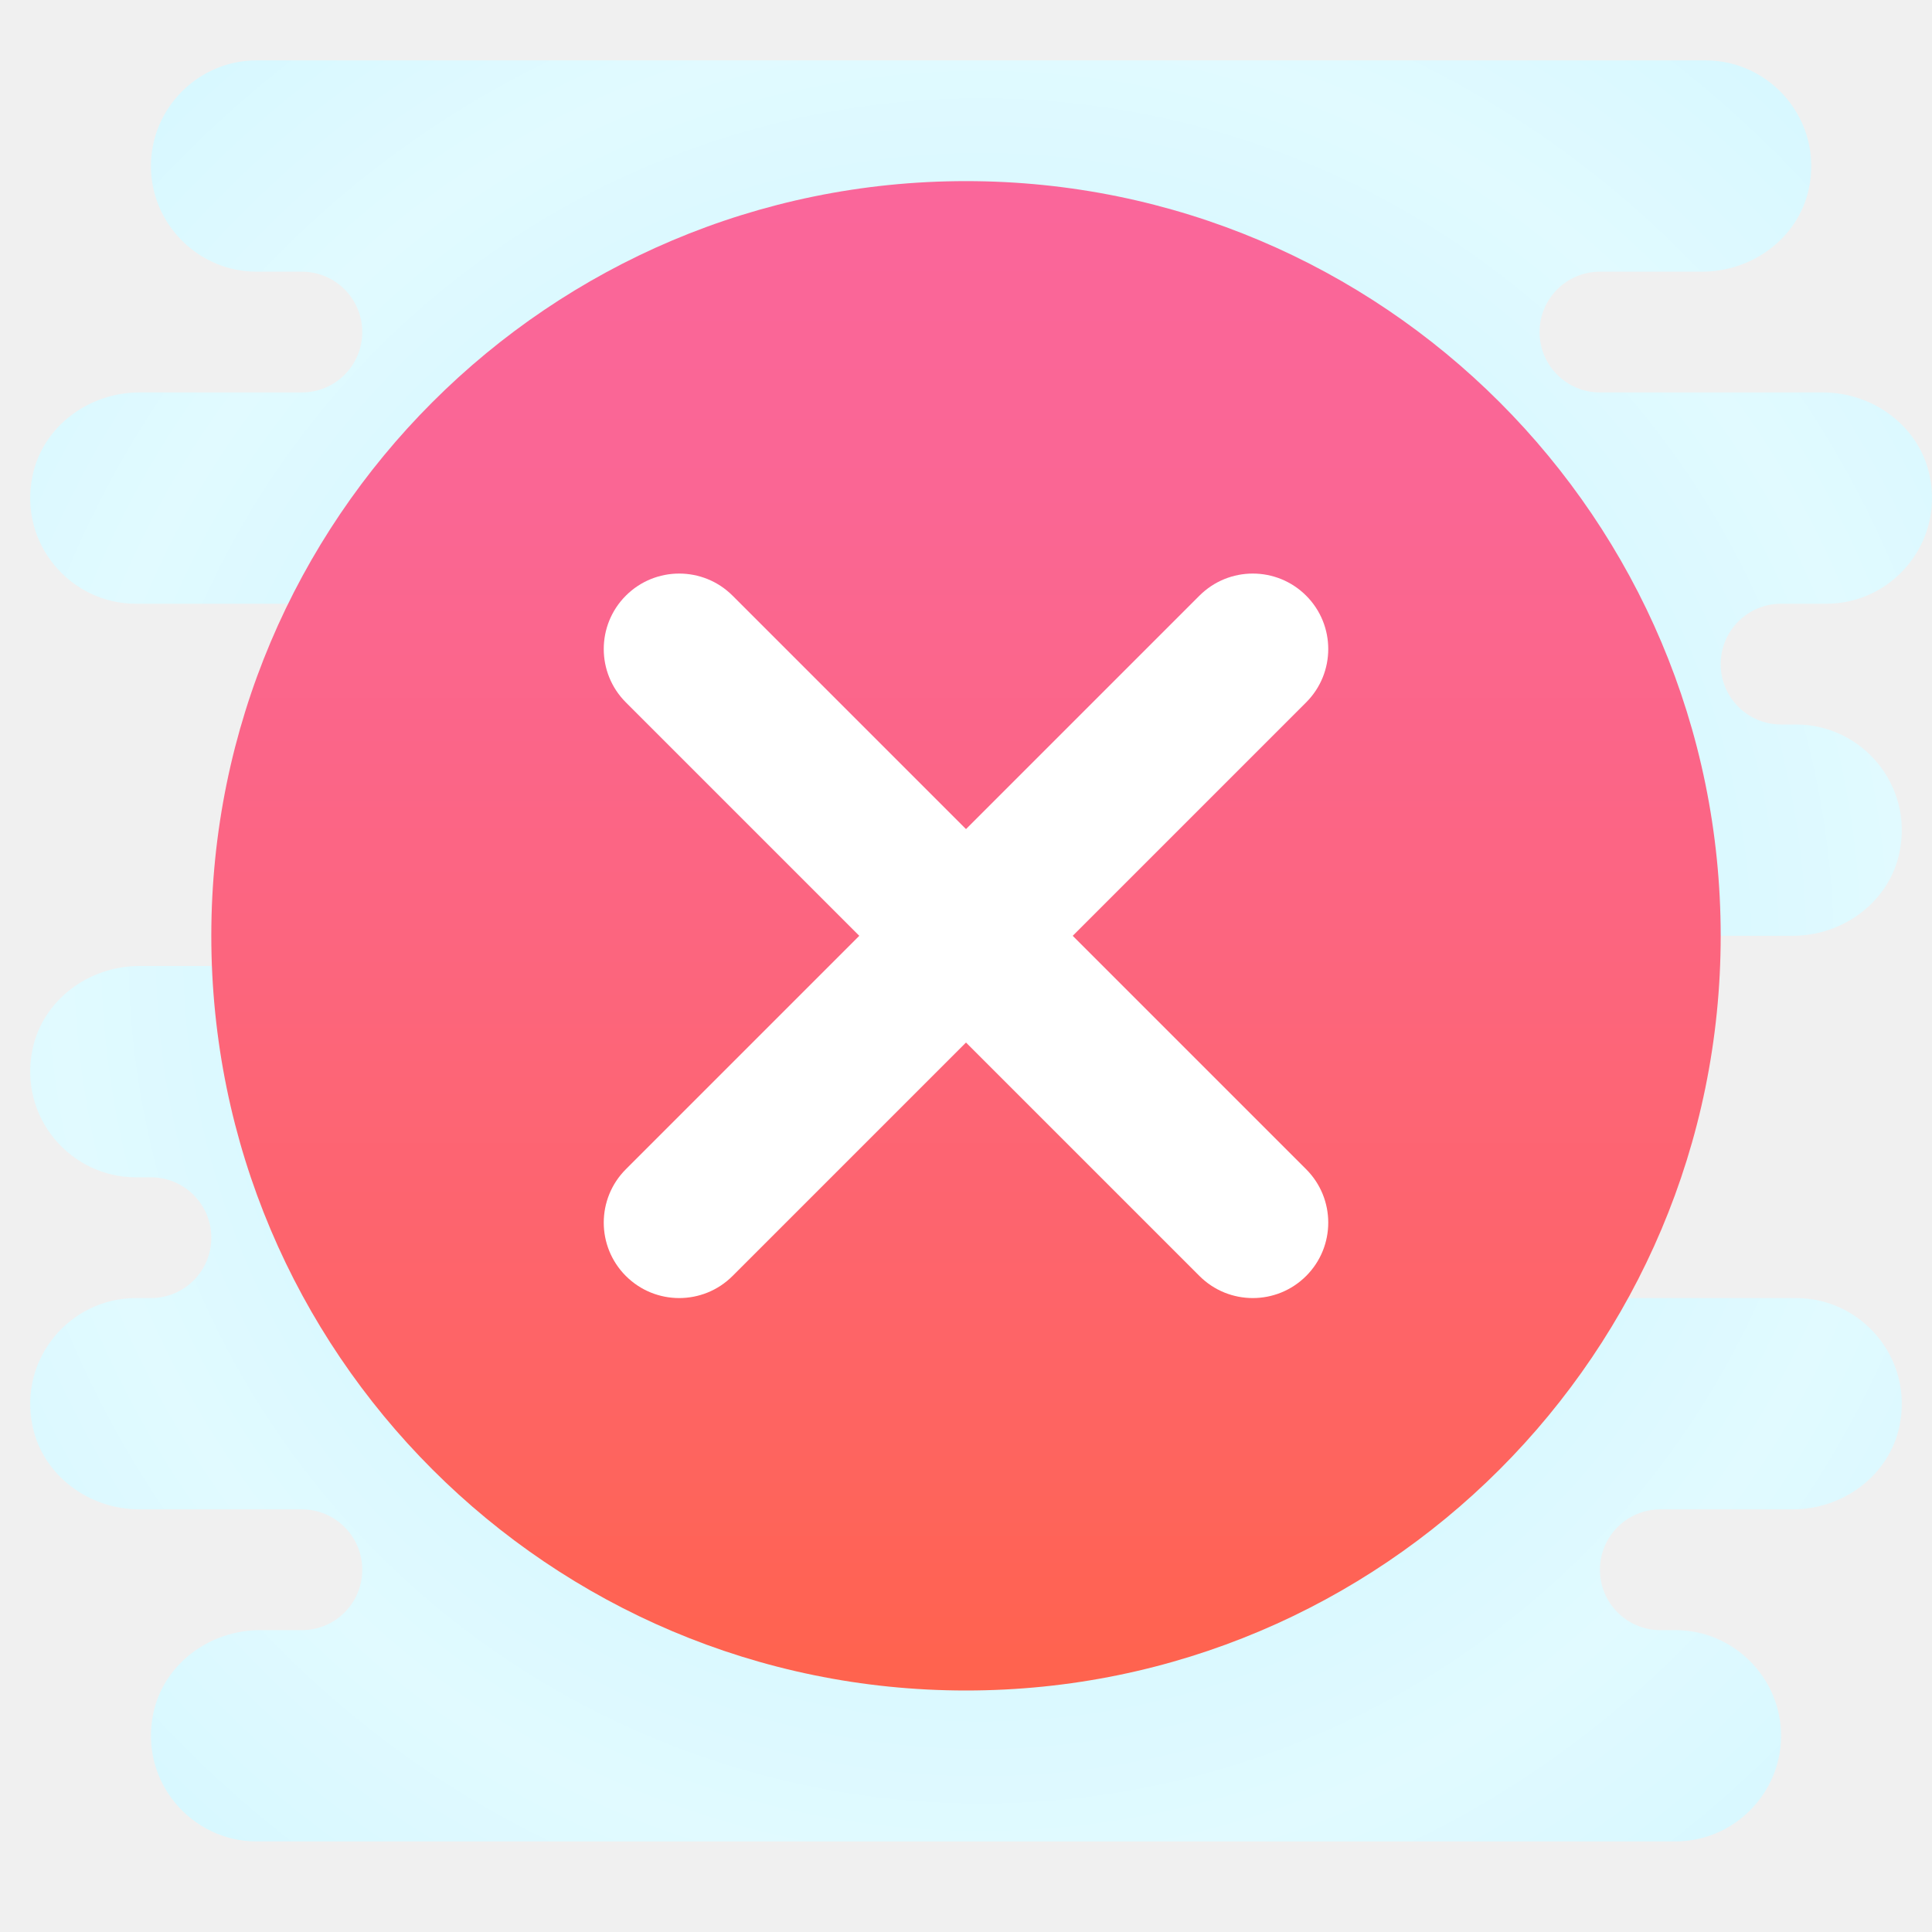
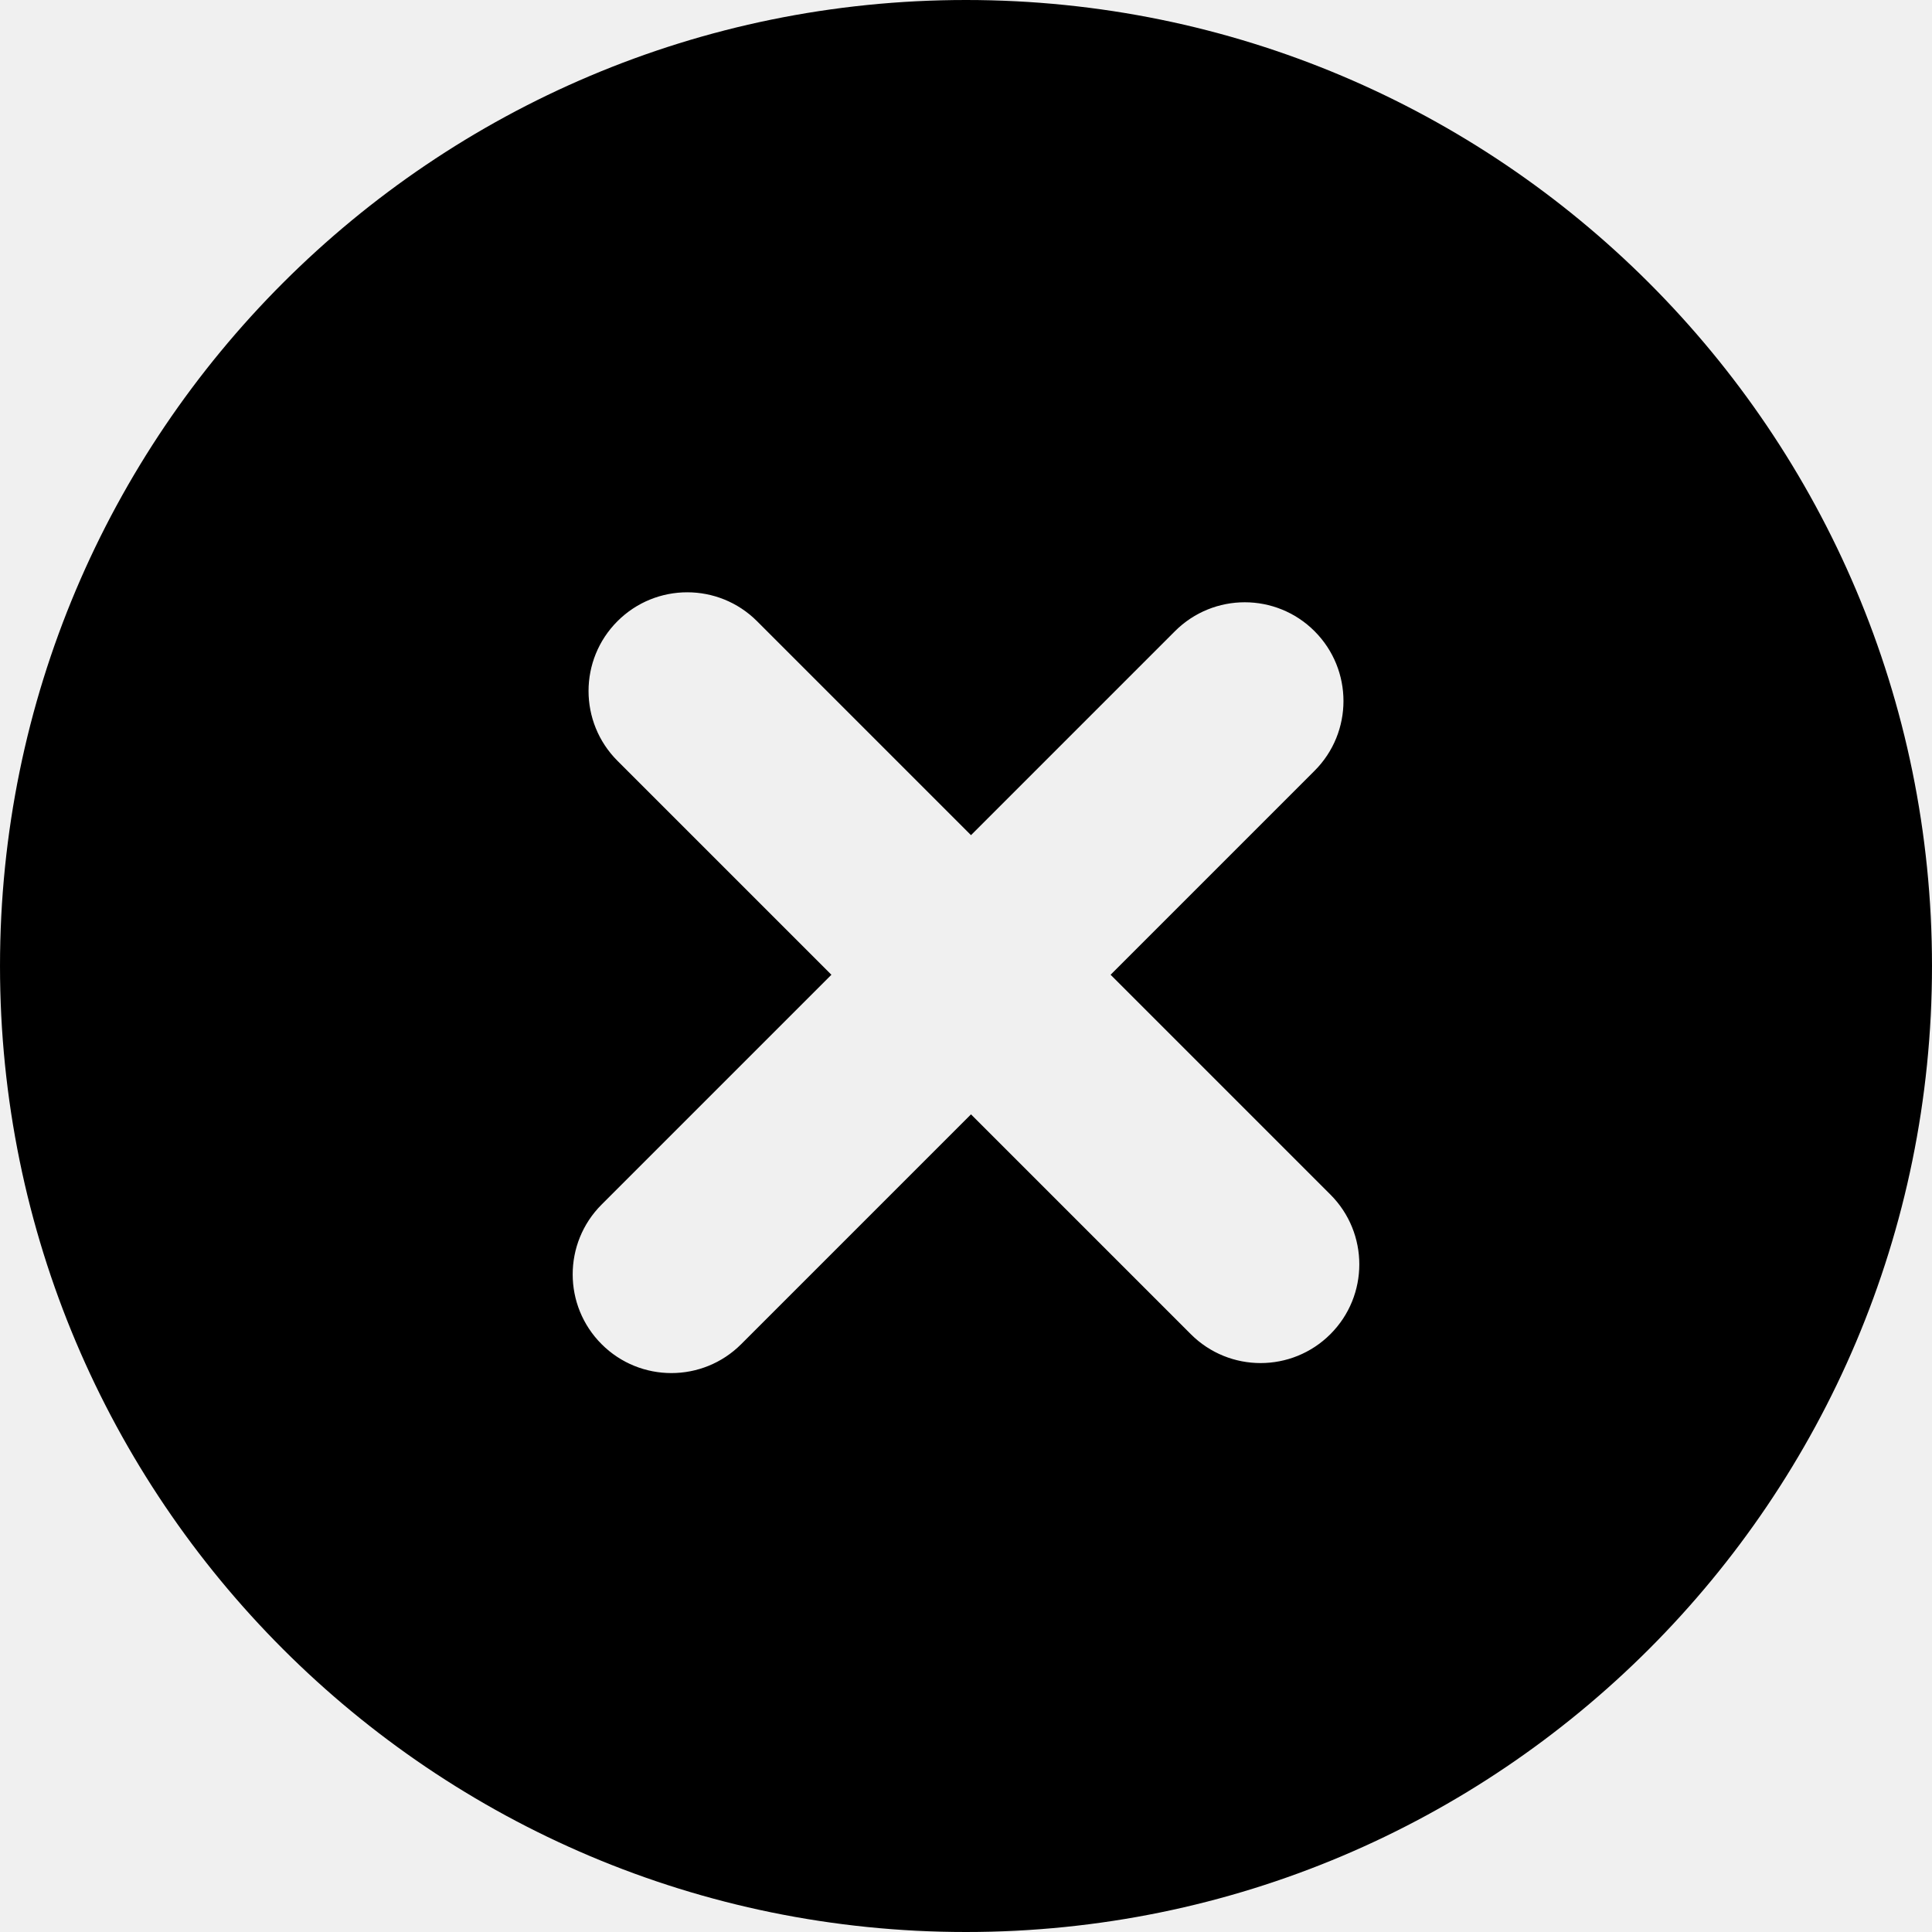
- <svg xmlns="http://www.w3.org/2000/svg" viewBox="0 0 64 64" width="64px" height="64px">
-   <radialGradient id="IkUh6ey5BhnCh~hrMs1fda" cx="32.5" cy="31.5" r="30.516" gradientUnits="userSpaceOnUse" spreadMethod="reflect">
-     <stop offset="0" stop-color="#afeeff" />
-     <stop offset=".193" stop-color="#bbf1ff" />
-     <stop offset=".703" stop-color="#d7f8ff" />
-     <stop offset="1" stop-color="#e1faff" />
-   </radialGradient>
-   <path fill="url(#IkUh6ey5BhnCh~hrMs1fda)" d="M59,20h1.5c2.168,0,3.892-1.998,3.422-4.243C63.58,14.122,62.056,13,60.385,13L53,13 c-1.105,0-2-0.895-2-2c0-1.105,0.895-2,2-2h3.385c1.67,0,3.195-1.122,3.537-2.757C60.392,3.998,58.668,2,56.5,2H34.006H32.5h-24 C6.575,2,5,3.575,5,5.5S6.575,9,8.5,9H10c1.105,0,2,0.895,2,2c0,1.105-0.895,2-2,2l-5.385,0c-1.67,0-3.195,1.122-3.537,2.757 C0.608,18.002,2.332,20,4.5,20H18v12L4.615,32c-1.67,0-3.195,1.122-3.537,2.757C0.608,37.002,2.332,39,4.5,39H5c1.105,0,2,0.895,2,2 c0,1.105-0.895,2-2,2H4.5c-2.168,0-3.892,1.998-3.422,4.243C1.42,48.878,2.945,50,4.615,50H10c1.105,0,2,0.895,2,2 c0,1.105-0.895,2-2,2l-1.385,0c-1.67,0-3.195,1.122-3.537,2.757C4.608,59.002,6.332,61,8.5,61h22.494H32.5h23 c1.925,0,3.5-1.575,3.5-3.5S57.425,54,55.5,54H55c-1.105,0-2-0.895-2-2c0-1.105,0.895-2,2-2h4.385c1.67,0,3.195-1.122,3.537-2.757 C63.392,44.998,61.668,43,59.5,43H47V31h12.385c1.67,0,3.195-1.122,3.537-2.757C63.392,25.998,61.668,24,59.5,24H59 c-1.105,0-2-0.895-2-2C57,20.895,57.895,20,59,20z" />
-   <linearGradient id="IkUh6ey5BhnCh~hrMs1fdb" x1="32" x2="32" y1="56" y2="6" gradientUnits="userSpaceOnUse" spreadMethod="reflect">
-     <stop offset="0" stop-color="#ff634d" />
-     <stop offset=".204" stop-color="#fe6464" />
-     <stop offset=".521" stop-color="#fc6581" />
-     <stop offset=".794" stop-color="#fa6694" />
-     <stop offset=".989" stop-color="#fa669a" />
-     <stop offset="1" stop-color="#fa669a" />
-   </linearGradient>
-   <path fill="url(#IkUh6ey5BhnCh~hrMs1fdb)" d="M57,31c0,13.805-11.195,25-25,25S7,44.805,7,31S18.195,6,32,6S57,17.195,57,31z" />
-   <path fill="#fff" d="M43.268,19.732L43.268,19.732c0.976,0.976,0.976,2.559,0,3.535L24.267,42.268 c-0.976,0.976-2.559,0.976-3.535,0l0,0c-0.976-0.976-0.976-2.559,0-3.535l19.001-19.001C40.709,18.756,42.292,18.756,43.268,19.732 z" />
-   <path fill="#fff" d="M43.268,42.268L43.268,42.268c-0.976,0.976-2.559,0.976-3.535,0L20.732,23.267 c-0.976-0.976-0.976-2.559,0-3.535l0,0c0.976-0.976,2.559-0.976,3.535,0l19.001,19.001C44.244,39.709,44.244,41.292,43.268,42.268z" />
+ <svg xmlns="http://www.w3.org/2000/svg" version="1.1" id="Layer_1" x="0px" y="0px" viewBox="0 0 300.003 300.003" style="enable-background:new 0 0 300.003 300.003;" xml:space="preserve">
+   <g>
+     <g>
+       <path d="M150,0C67.159,0,0.001,67.159,0.001,150c0,82.838,67.157,150.003,149.997,150.003S300.002,232.838,300.002,150    C300.002,67.159,232.839,0,150,0z M206.584,207.171c-5.989,5.984-15.691,5.984-21.675,0l-34.132-34.132l-35.686,35.686    c-5.986,5.984-15.689,5.984-21.672,0c-5.989-5.991-5.989-15.691,0-21.68l35.683-35.683L95.878,118.14    c-5.984-5.991-5.984-15.691,0-21.678c5.986-5.986,15.691-5.986,21.678,0l33.222,33.222l31.671-31.673    c5.986-5.984,15.694-5.986,21.675,0c5.989,5.991,5.989,15.697,0,21.678l-31.668,31.671l34.13,34.132    C212.57,191.475,212.573,201.183,206.584,207.171z" />
+     </g>
+   </g>
+   <g>
+ </g>
+   <g>
+ </g>
+   <g>
+ </g>
+   <g>
+ </g>
+   <g>
+ </g>
+   <g>
+ </g>
+   <g>
+ </g>
+   <g>
+ </g>
+   <g>
+ </g>
+   <g>
+ </g>
+   <g>
+ </g>
+   <g>
+ </g>
+   <g>
+ </g>
+   <g>
+ </g>
+   <g>
+ </g>
</svg>
